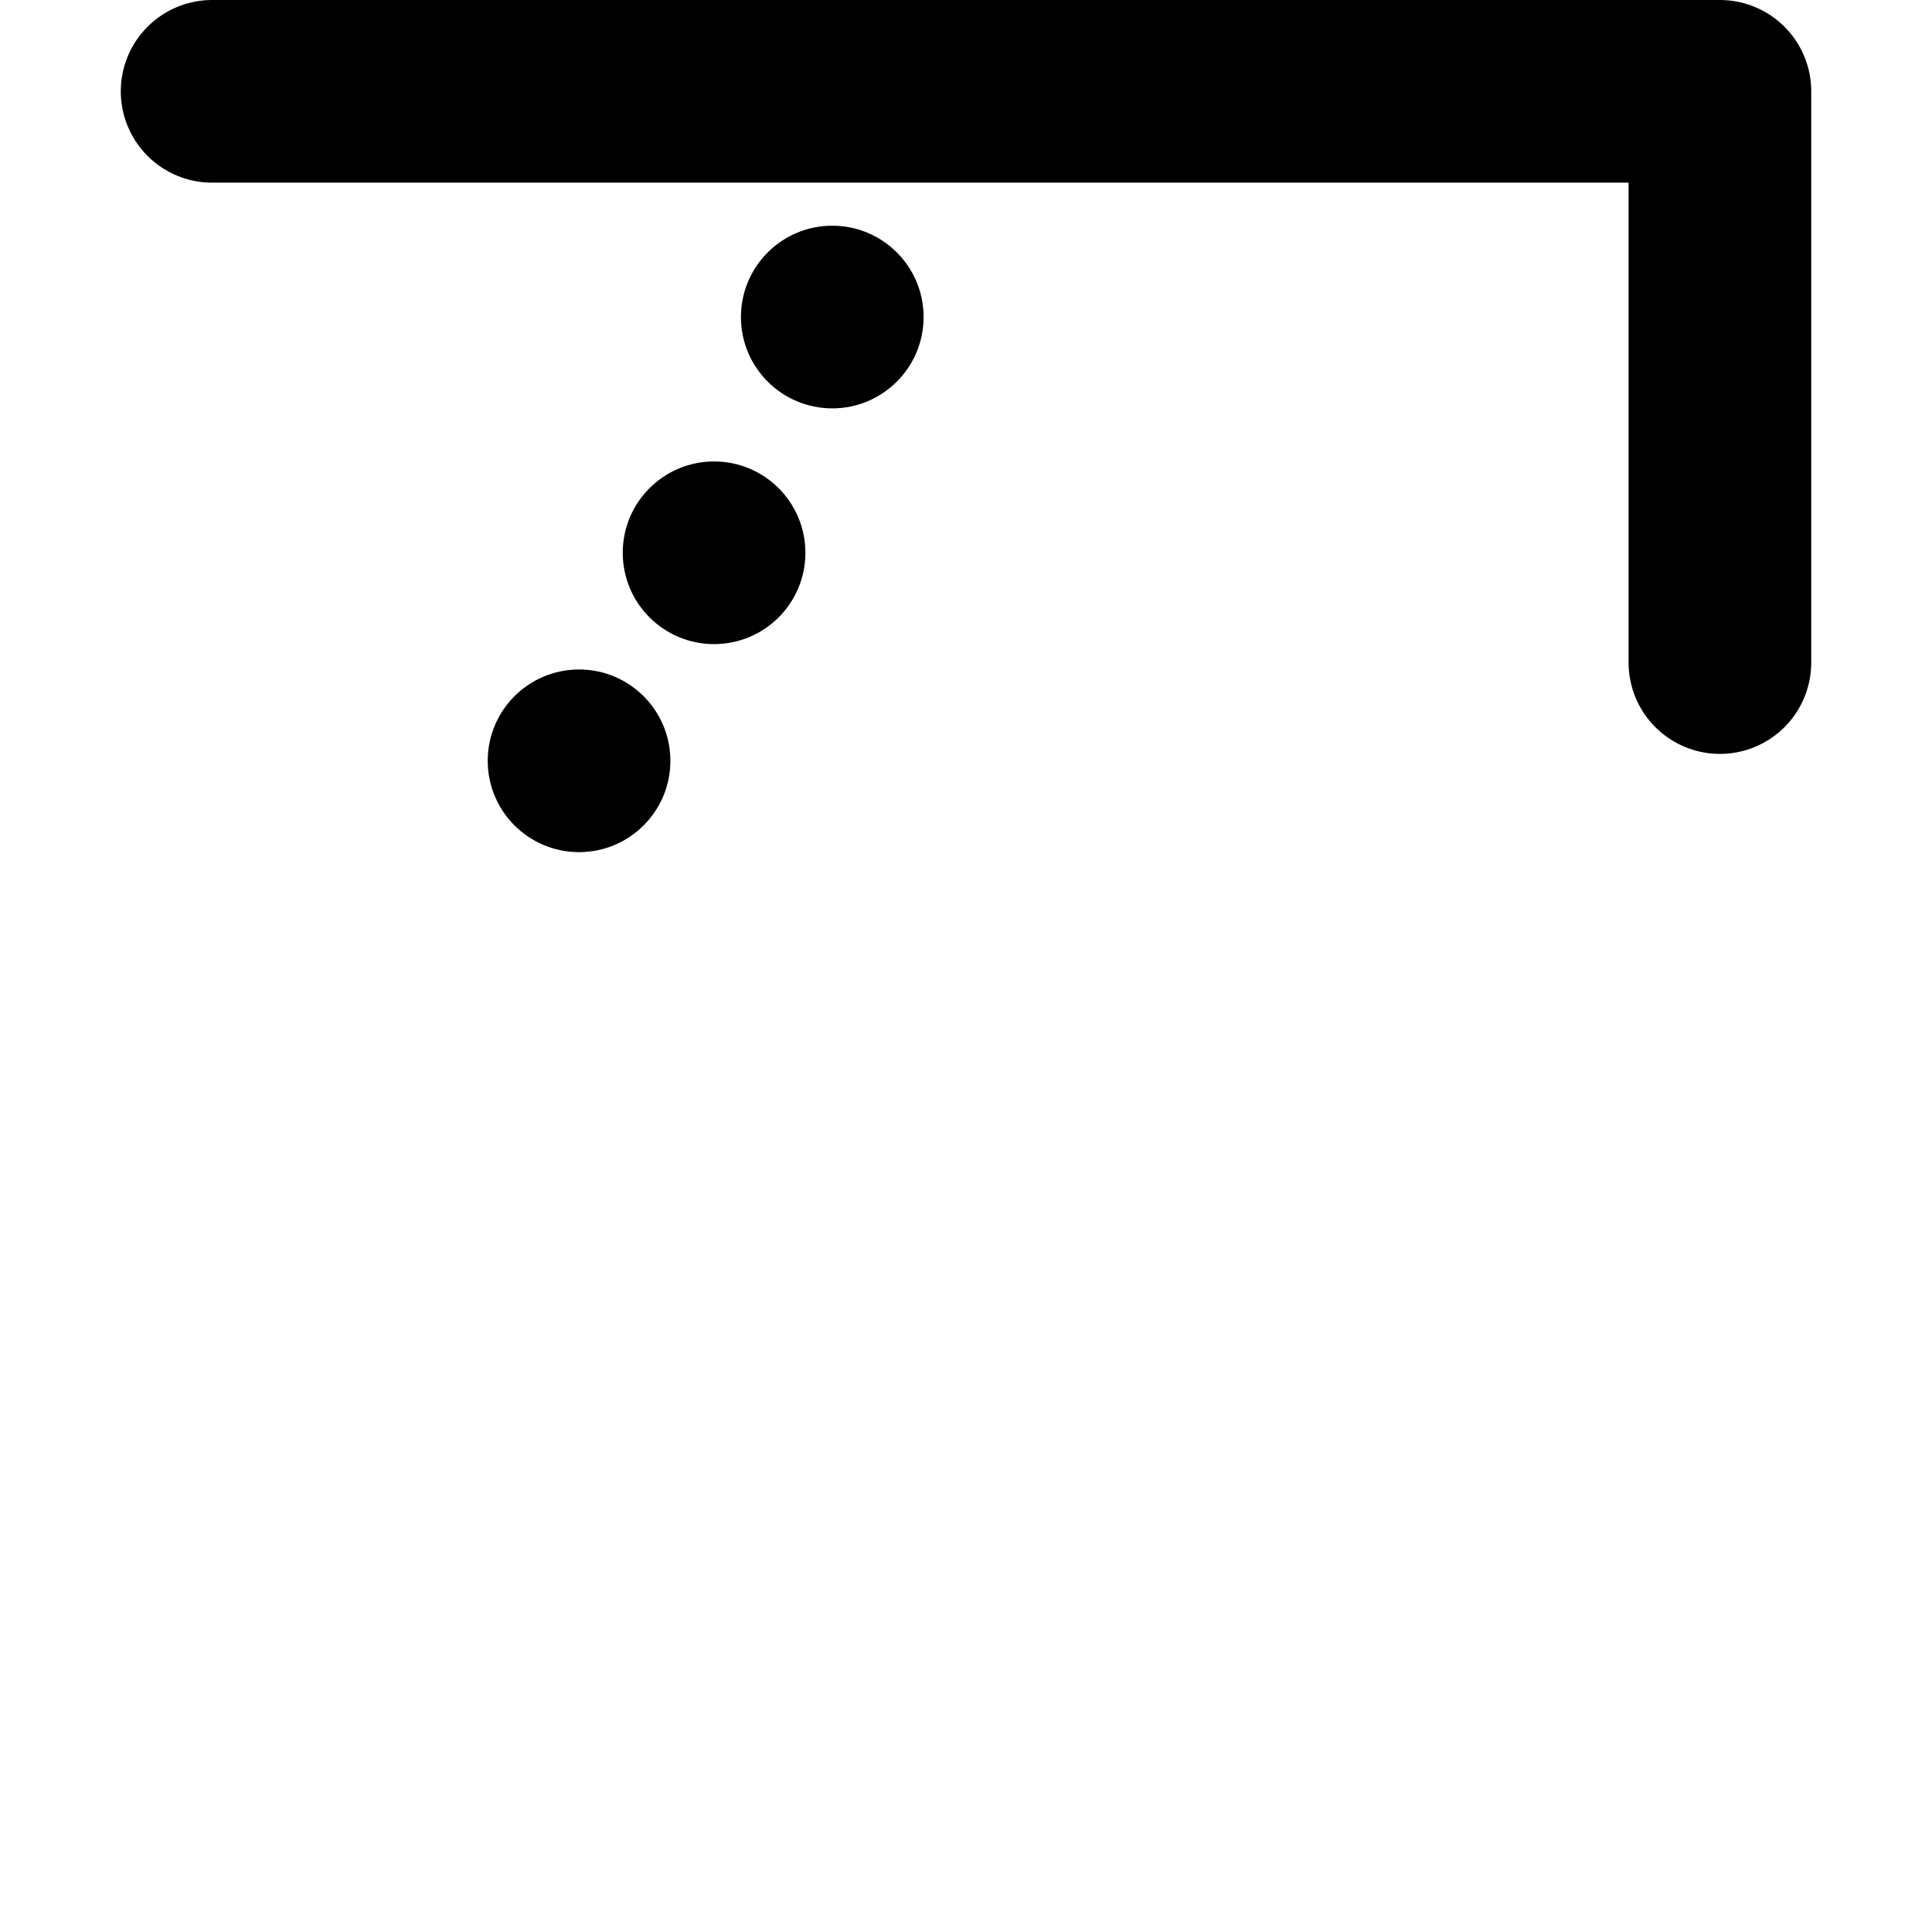
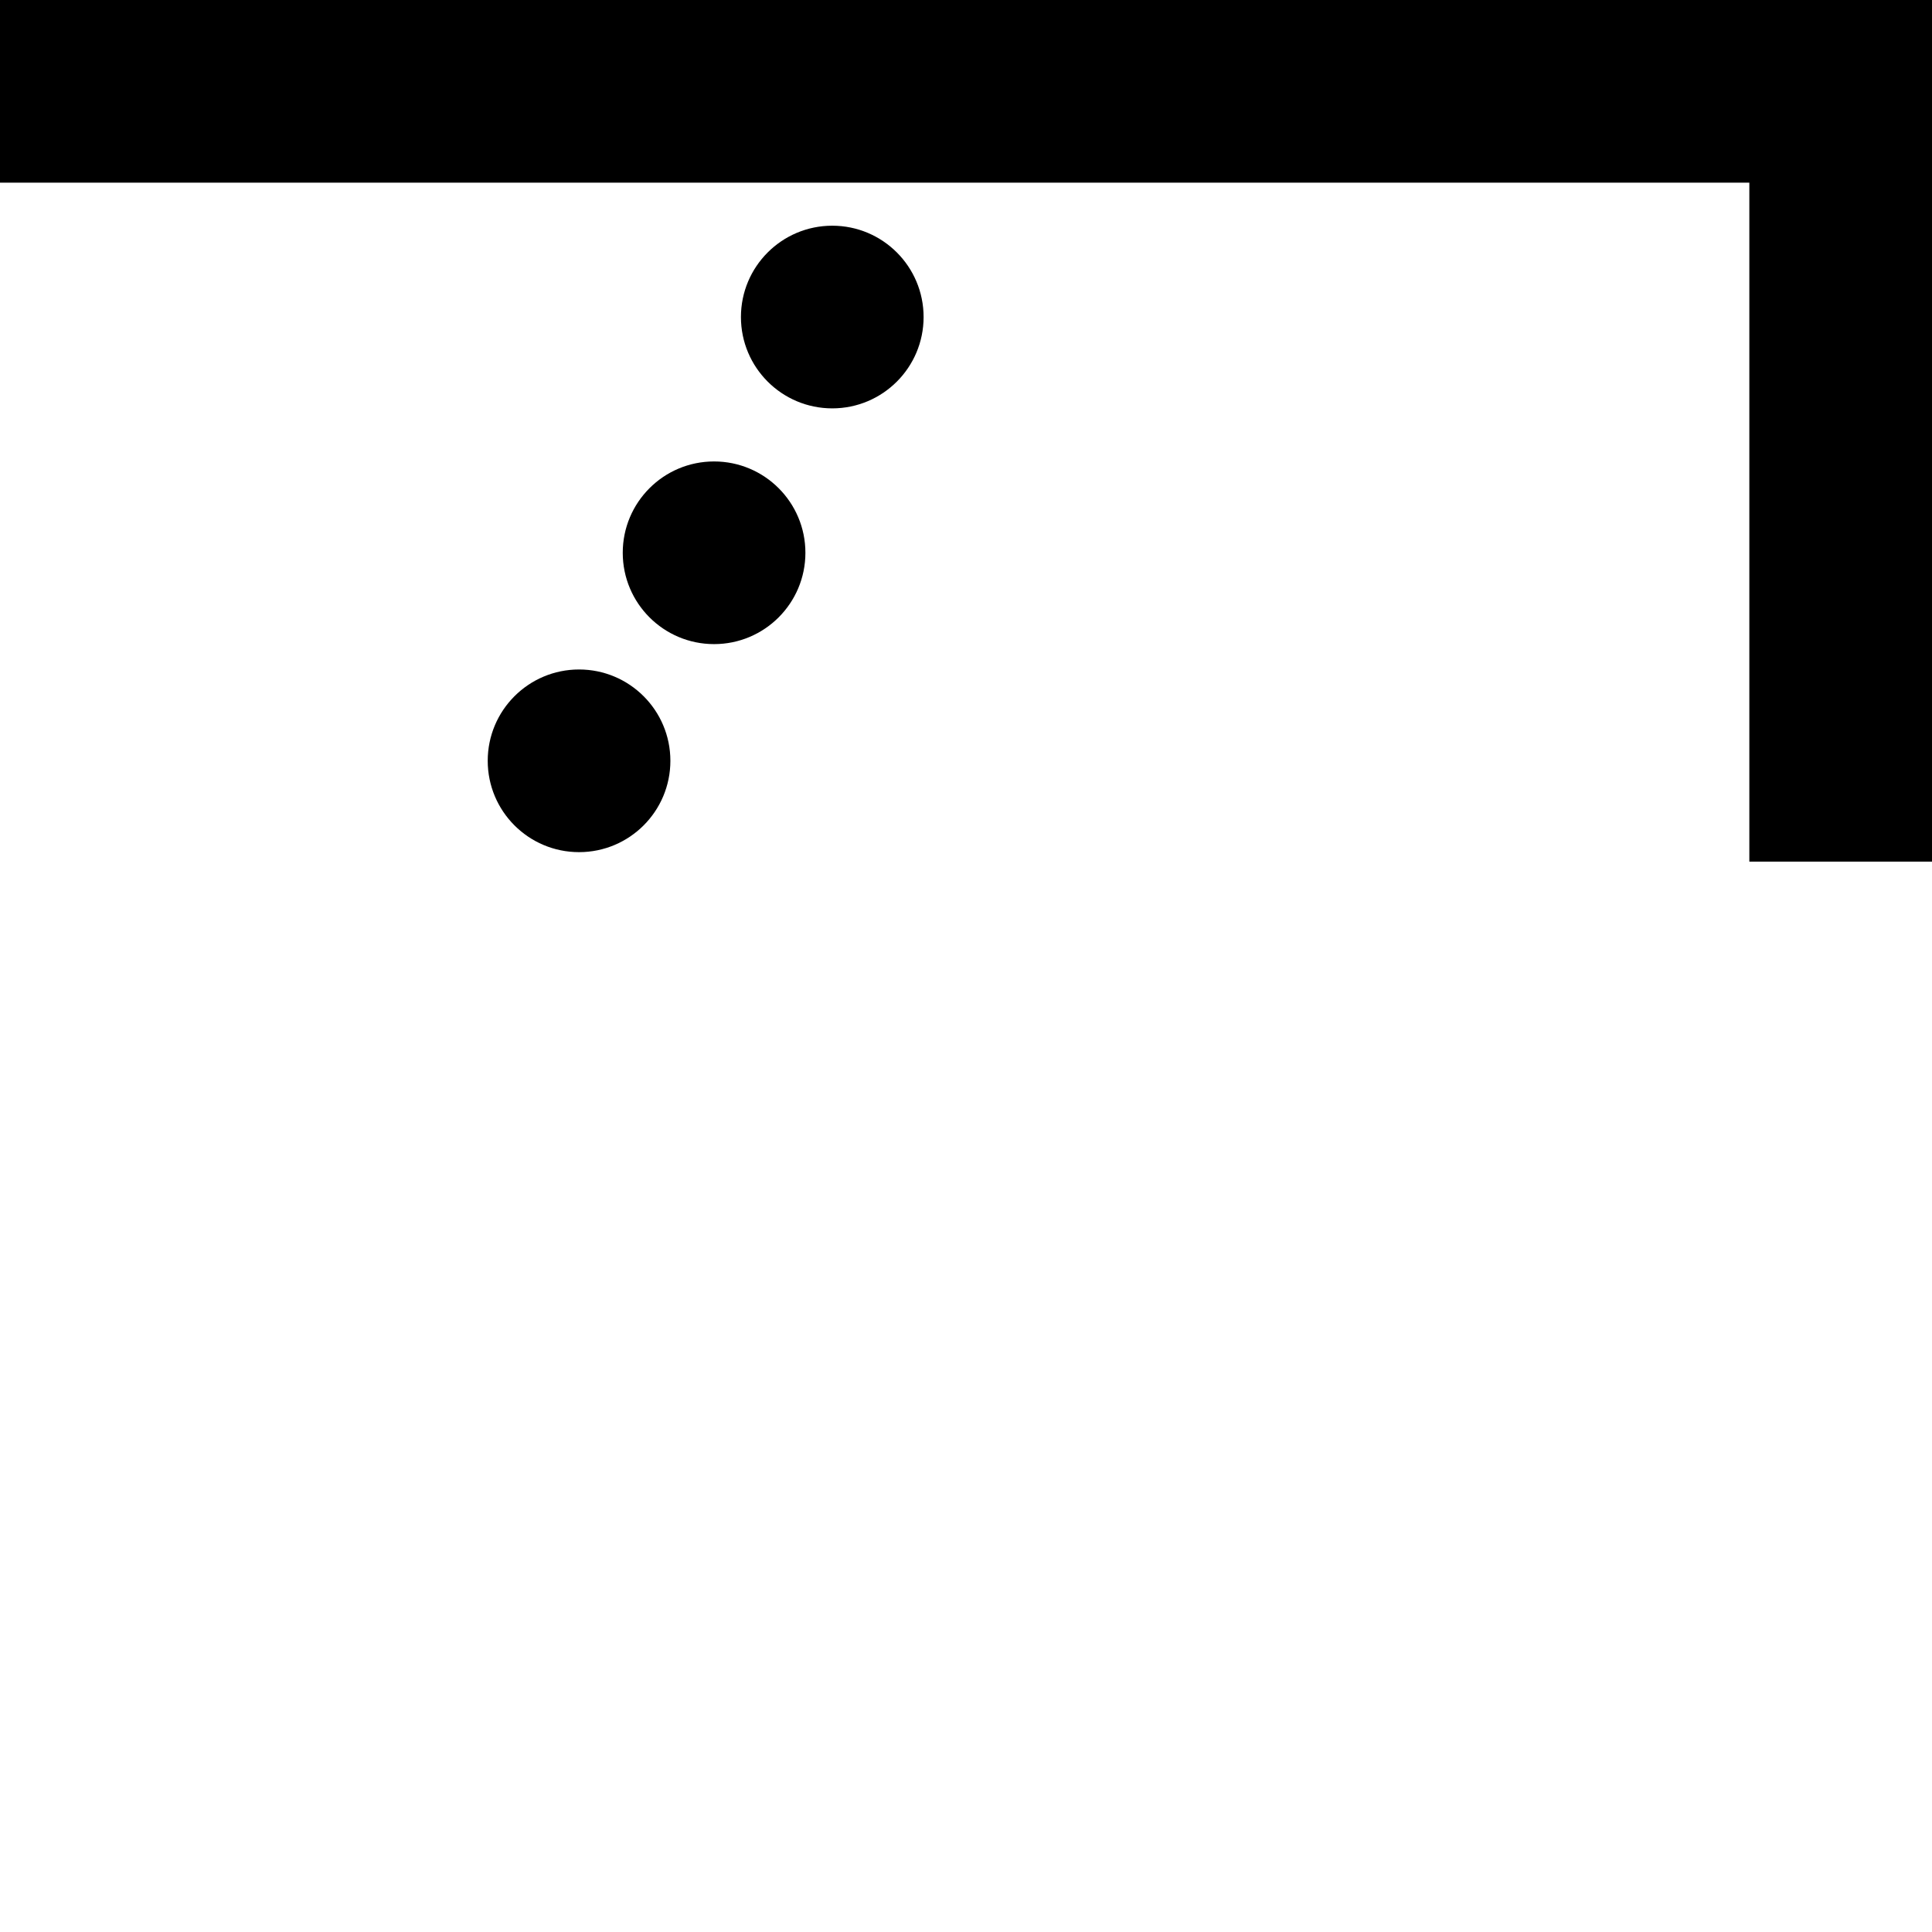
<svg xmlns="http://www.w3.org/2000/svg" width="153.916mm" height="153.916mm" viewBox="0 0 153.916 153.916" version="1.1" id="svg1" xml:space="preserve">
  <defs id="defs1" />
  <g id="g79-9" transform="translate(-1723.002,-71.56978)">
    <circle style="fill:#000000;fill-opacity:1;stroke-width:5.639;stroke-linecap:round" id="path1-44-6" cx="1789.306" cy="96.827" r="7.276" />
    <circle style="fill:#000000;fill-opacity:1;stroke-width:5.639;stroke-linecap:round" id="path1-89-0" cx="1779.89" cy="115.608" r="7.276" />
    <circle style="fill:#000000;fill-opacity:1;stroke-width:5.639;stroke-linecap:round" id="path1-094-9" cx="1769.133" cy="132.181" r="7.276" />
-     <path style="fill:none;fill-opacity:1;stroke:#000000;stroke-width:14.552;stroke-linecap:round;stroke-linejoin:round;stroke-dasharray:none;stroke-opacity:1" d="m 1739.9,78.846 h 120.121 v 45.508" id="path79-3" />
+     <path style="fill:none;fill-opacity:1;stroke:#000000;stroke-width:14.552;stroke-linecap:square;stroke-linejoin:miter;stroke-dasharray:none;stroke-opacity:1" d="m 1730.278,78.846 h 139.364 v 54.09" id="path79-3" />
  </g>
</svg>
